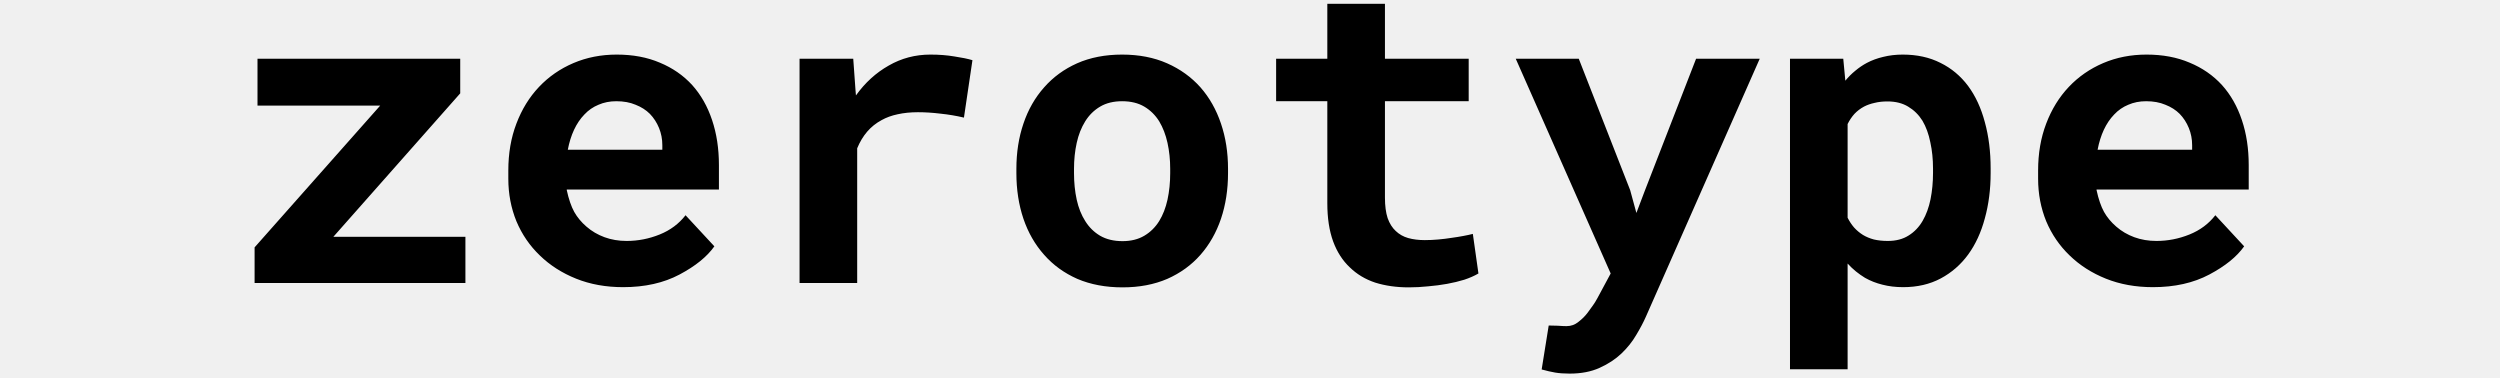
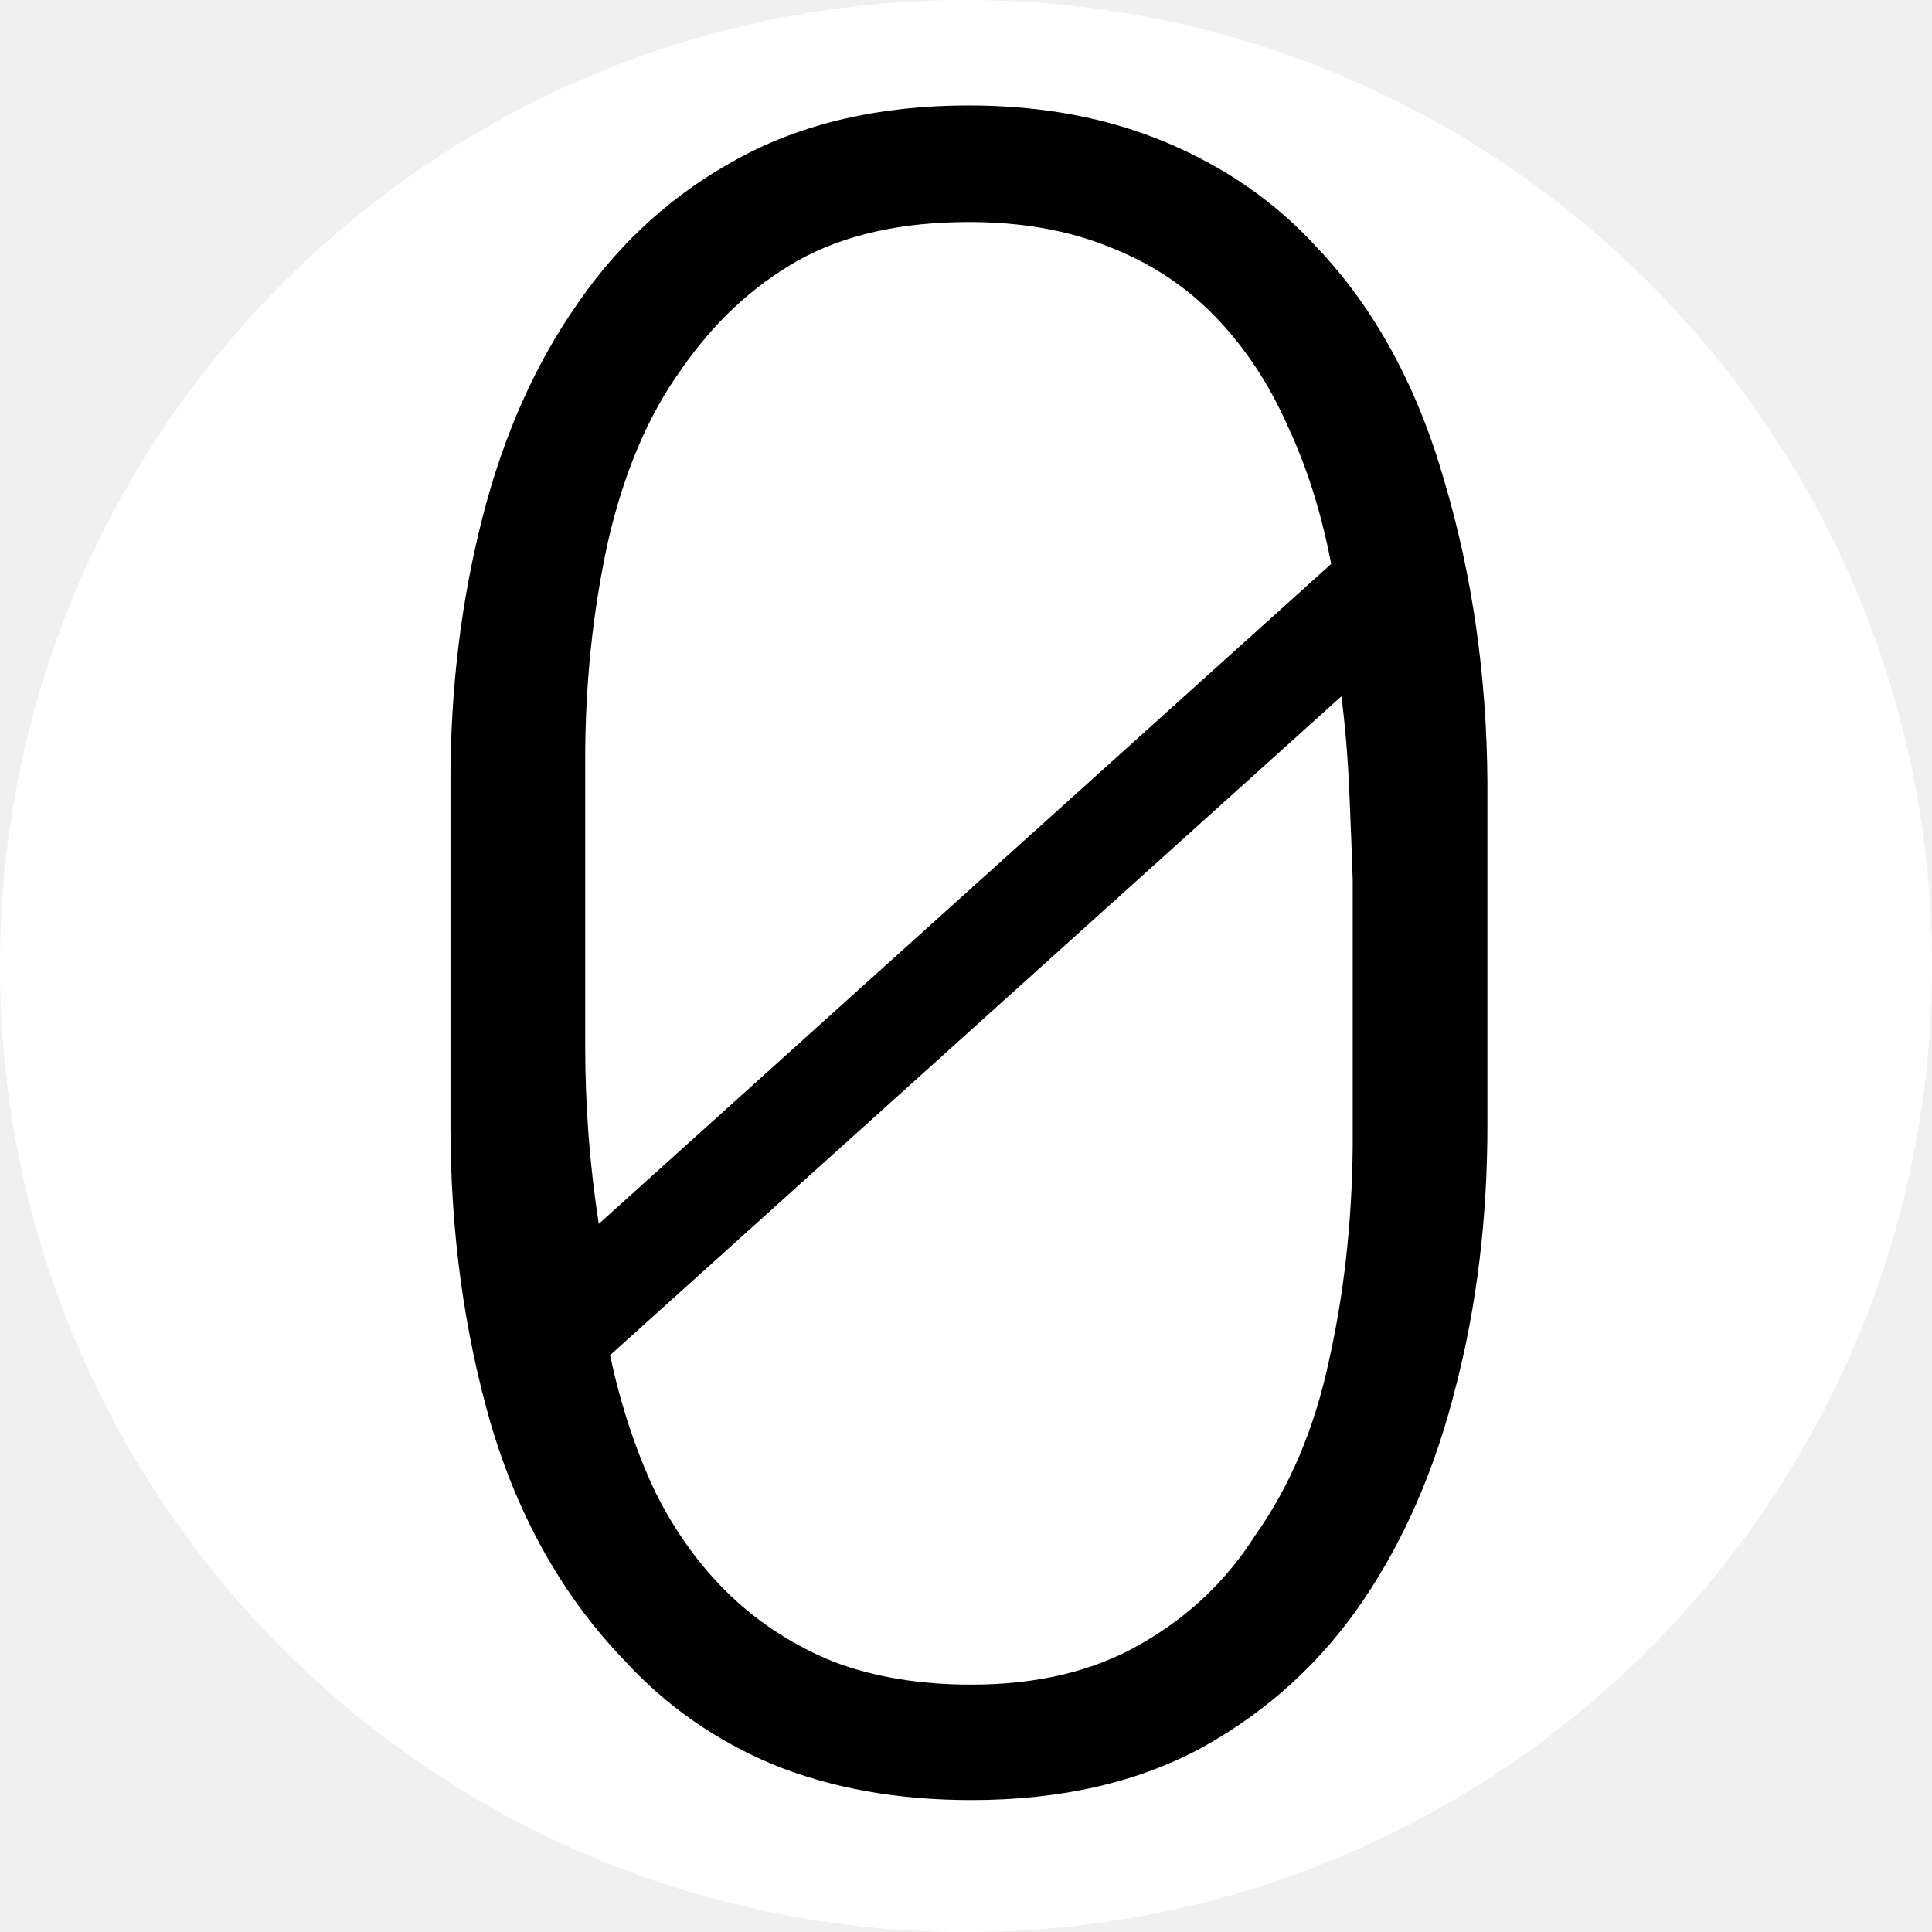
- <svg xmlns="http://www.w3.org/2000/svg" width="265" height="40" viewBox="0 0 265 40" fill="none">
-   <path d="M35.337 25.1H49.334V30H26.987V26.221L40.303 11.191H27.295V6.226H48.784V9.895L35.337 25.1ZM66.055 30.439C64.224 30.439 62.561 30.139 61.067 29.539C59.573 28.938 58.291 28.118 57.222 27.078C56.152 26.052 55.325 24.844 54.739 23.452C54.167 22.046 53.882 20.544 53.882 18.948V18.069C53.882 16.252 54.167 14.597 54.739 13.103C55.31 11.594 56.108 10.298 57.134 9.214C58.159 8.13 59.375 7.288 60.781 6.687C62.188 6.086 63.718 5.786 65.374 5.786C67.087 5.786 68.611 6.072 69.944 6.643C71.291 7.2 72.434 7.991 73.372 9.016C74.294 10.041 74.998 11.279 75.481 12.729C75.964 14.165 76.206 15.754 76.206 17.498V20.09H60.078V20.156C60.283 21.108 60.547 21.877 60.869 22.463C61.191 23.035 61.623 23.555 62.166 24.023C62.722 24.507 63.359 24.88 64.077 25.144C64.795 25.408 65.579 25.54 66.428 25.54C67.629 25.54 68.794 25.312 69.922 24.858C71.05 24.404 71.965 23.723 72.668 22.815L75.723 26.111C74.946 27.209 73.716 28.206 72.031 29.099C70.347 29.993 68.355 30.439 66.055 30.439ZM65.33 10.73C64.641 10.73 64.011 10.854 63.44 11.104C62.869 11.338 62.371 11.682 61.946 12.136C61.506 12.59 61.14 13.132 60.847 13.762C60.554 14.392 60.334 15.095 60.188 15.872H70.207V15.388C70.207 14.744 70.09 14.136 69.856 13.565C69.622 12.993 69.299 12.495 68.889 12.07C68.479 11.66 67.974 11.338 67.373 11.104C66.787 10.854 66.106 10.73 65.33 10.73ZM98.618 5.786C99.541 5.786 100.391 5.852 101.167 5.984C101.958 6.101 102.595 6.233 103.079 6.379L102.178 12.466C101.372 12.275 100.544 12.136 99.695 12.048C98.86 11.946 98.061 11.895 97.3 11.895C96.509 11.895 95.791 11.968 95.147 12.114C94.517 12.246 93.953 12.451 93.455 12.729C92.854 13.052 92.341 13.462 91.916 13.96C91.492 14.458 91.14 15.044 90.862 15.718V30H84.753V6.226H90.444L90.686 9.587L90.73 10.115C91.697 8.767 92.854 7.712 94.202 6.951C95.549 6.174 97.022 5.786 98.618 5.786ZM107.737 17.893C107.737 16.165 107.986 14.568 108.484 13.103C108.982 11.623 109.714 10.342 110.681 9.258C111.633 8.174 112.798 7.324 114.175 6.709C115.566 6.094 117.156 5.786 118.943 5.786C120.73 5.786 122.319 6.094 123.711 6.709C125.103 7.324 126.282 8.174 127.249 9.258C128.201 10.342 128.926 11.623 129.424 13.103C129.922 14.568 130.171 16.165 130.171 17.893V18.355C130.171 20.098 129.922 21.709 129.424 23.189C128.926 24.653 128.201 25.928 127.249 27.012C126.296 28.096 125.125 28.945 123.733 29.561C122.341 30.161 120.759 30.461 118.987 30.461C117.2 30.461 115.603 30.161 114.197 29.561C112.805 28.945 111.633 28.096 110.681 27.012C109.714 25.928 108.982 24.653 108.484 23.189C107.986 21.709 107.737 20.098 107.737 18.355V17.893ZM113.845 18.355C113.845 19.351 113.94 20.288 114.131 21.167C114.321 22.031 114.622 22.786 115.032 23.43C115.442 24.089 115.969 24.609 116.614 24.99C117.273 25.371 118.064 25.561 118.987 25.561C119.88 25.561 120.649 25.371 121.294 24.99C121.938 24.609 122.466 24.089 122.876 23.43C123.271 22.786 123.564 22.031 123.755 21.167C123.945 20.288 124.041 19.351 124.041 18.355V17.893C124.041 16.926 123.945 16.011 123.755 15.146C123.564 14.282 123.271 13.521 122.876 12.861C122.466 12.202 121.938 11.682 121.294 11.301C120.649 10.92 119.866 10.73 118.943 10.73C118.035 10.73 117.258 10.92 116.614 11.301C115.969 11.682 115.442 12.202 115.032 12.861C114.622 13.521 114.321 14.282 114.131 15.146C113.94 16.011 113.845 16.926 113.845 17.893V18.355ZM146.804 0.403V6.226H155.681V10.73H146.804V20.947C146.804 21.811 146.899 22.537 147.09 23.123C147.295 23.694 147.581 24.148 147.947 24.485C148.313 24.836 148.752 25.085 149.265 25.232C149.792 25.378 150.378 25.452 151.023 25.452C151.492 25.452 151.968 25.43 152.451 25.386C152.949 25.342 153.425 25.283 153.879 25.21C154.319 25.151 154.729 25.085 155.11 25.012C155.505 24.939 155.842 24.866 156.121 24.793L156.714 28.989C156.289 29.238 155.791 29.458 155.22 29.648C154.648 29.824 154.041 29.971 153.396 30.088C152.751 30.205 152.078 30.293 151.375 30.352C150.686 30.425 150.005 30.461 149.331 30.461C148.027 30.461 146.841 30.293 145.771 29.956C144.717 29.605 143.816 29.062 143.069 28.33C142.307 27.612 141.721 26.697 141.311 25.584C140.901 24.456 140.696 23.108 140.696 21.541V10.73H135.269V6.226H140.696V0.403H146.804ZM166.382 39.602C165.796 39.602 165.283 39.565 164.844 39.492C164.419 39.419 163.943 39.309 163.416 39.163L164.163 34.504C164.412 34.504 164.727 34.512 165.107 34.526C165.503 34.556 165.818 34.57 166.052 34.57C166.536 34.57 166.96 34.416 167.327 34.109C167.708 33.816 168.03 33.494 168.293 33.142C168.557 32.791 168.748 32.527 168.865 32.351C168.997 32.175 169.15 31.926 169.326 31.604L170.732 28.989L160.669 6.226H167.349L172.798 20.156L173.457 22.573L174.358 20.2L179.785 6.226H186.531L174.468 33.56C174.204 34.16 173.86 34.812 173.435 35.515C173.025 36.218 172.505 36.87 171.875 37.471C171.245 38.071 170.476 38.577 169.568 38.987C168.674 39.397 167.612 39.602 166.382 39.602ZM189.739 39.141V6.226H195.386L195.605 8.555C195.928 8.159 196.279 7.808 196.66 7.5C197.041 7.178 197.451 6.899 197.891 6.665C198.418 6.387 198.997 6.174 199.626 6.028C200.271 5.867 200.959 5.786 201.692 5.786C203.201 5.786 204.534 6.079 205.691 6.665C206.848 7.236 207.822 8.049 208.613 9.104C209.404 10.173 209.998 11.455 210.393 12.949C210.803 14.429 211.008 16.069 211.008 17.871V18.332C211.008 20.061 210.803 21.665 210.393 23.145C209.998 24.624 209.412 25.898 208.635 26.968C207.844 28.052 206.87 28.901 205.713 29.517C204.556 30.132 203.23 30.439 201.736 30.439C200.945 30.439 200.212 30.352 199.539 30.176C198.879 30.015 198.264 29.773 197.693 29.451C197.356 29.246 197.034 29.019 196.726 28.77C196.418 28.52 196.125 28.242 195.847 27.935V39.141H189.739ZM204.9 17.871C204.9 16.875 204.805 15.945 204.614 15.081C204.438 14.202 204.16 13.44 203.779 12.795C203.384 12.165 202.878 11.668 202.263 11.301C201.663 10.935 200.93 10.752 200.066 10.752C199.568 10.752 199.114 10.803 198.704 10.906C198.293 10.994 197.92 11.126 197.583 11.301C197.202 11.506 196.865 11.763 196.572 12.07C196.294 12.378 196.052 12.737 195.847 13.147V23.079C196.038 23.459 196.265 23.804 196.528 24.111C196.807 24.419 197.122 24.683 197.473 24.902C197.81 25.107 198.198 25.269 198.638 25.386C199.077 25.488 199.568 25.54 200.11 25.54C200.974 25.54 201.707 25.349 202.307 24.968C202.922 24.587 203.42 24.067 203.801 23.408C204.182 22.749 204.46 21.987 204.636 21.123C204.812 20.244 204.9 19.314 204.9 18.332V17.871ZM228.213 30.439C226.382 30.439 224.719 30.139 223.225 29.539C221.731 28.938 220.449 28.118 219.38 27.078C218.311 26.052 217.483 24.844 216.897 23.452C216.326 22.046 216.04 20.544 216.04 18.948V18.069C216.04 16.252 216.326 14.597 216.897 13.103C217.468 11.594 218.267 10.298 219.292 9.214C220.317 8.13 221.533 7.288 222.939 6.687C224.346 6.086 225.876 5.786 227.532 5.786C229.246 5.786 230.769 6.072 232.102 6.643C233.45 7.2 234.592 7.991 235.53 9.016C236.453 10.041 237.156 11.279 237.639 12.729C238.123 14.165 238.364 15.754 238.364 17.498V20.09H222.236V20.156C222.441 21.108 222.705 21.877 223.027 22.463C223.35 23.035 223.782 23.555 224.324 24.023C224.88 24.507 225.518 24.88 226.235 25.144C226.953 25.408 227.737 25.54 228.586 25.54C229.788 25.54 230.952 25.312 232.08 24.858C233.208 24.404 234.124 23.723 234.827 22.815L237.881 26.111C237.104 27.209 235.874 28.206 234.189 29.099C232.505 29.993 230.513 30.439 228.213 30.439ZM227.488 10.73C226.799 10.73 226.169 10.854 225.598 11.104C225.027 11.338 224.529 11.682 224.104 12.136C223.665 12.59 223.298 13.132 223.005 13.762C222.712 14.392 222.493 15.095 222.346 15.872H232.366V15.388C232.366 14.744 232.249 14.136 232.014 13.565C231.78 12.993 231.458 12.495 231.047 12.07C230.637 11.66 230.132 11.338 229.531 11.104C228.945 10.854 228.264 10.73 227.488 10.73Z" fill="black" />
+ <svg xmlns="http://www.w3.org/2000/svg" width="50" height="50" viewBox="0 0 50 50" fill="none">
+   <circle cx="25" cy="25" r="25" fill="white" />
+   <path d="M38.494 29.125C38.494 31.527 38.221 33.783 37.674 35.893C37.147 38.002 36.346 39.848 35.272 41.43C34.197 43.012 32.82 44.272 31.141 45.209C29.461 46.127 27.459 46.586 25.135 46.586C23.24 46.586 21.541 46.283 20.037 45.678C18.533 45.053 17.244 44.154 16.17 42.982C14.588 41.342 13.435 39.31 12.713 36.889C12.01 34.467 11.658 31.879 11.658 29.125V20.219C11.658 17.836 11.932 15.57 12.479 13.422C13.025 11.273 13.855 9.408 14.969 7.826C16.062 6.244 17.439 5.004 19.1 4.105C20.779 3.188 22.771 2.729 25.076 2.729C26.971 2.729 28.68 3.051 30.203 3.695C31.727 4.34 33.016 5.238 34.07 6.391C35.574 7.973 36.678 9.994 37.381 12.455C38.103 14.896 38.475 17.484 38.494 20.219V29.125ZM15.496 31.674L34.451 14.594C34.197 13.266 33.816 12.065 33.309 10.99C32.82 9.896 32.195 8.959 31.434 8.178C30.672 7.396 29.764 6.801 28.709 6.391C27.654 5.961 26.443 5.746 25.076 5.746C23.318 5.746 21.844 6.078 20.652 6.742C19.48 7.406 18.475 8.344 17.635 9.555C16.775 10.746 16.141 12.24 15.73 14.037C15.34 15.834 15.145 17.699 15.145 19.633V27.104C15.145 27.846 15.174 28.607 15.232 29.389C15.291 30.15 15.379 30.912 15.496 31.674ZM35.008 29.682V22.768C34.988 22.143 34.959 21.381 34.92 20.482C34.881 19.584 34.812 18.764 34.715 18.021L15.789 35.072C16.062 36.361 16.453 37.543 16.961 38.617C17.488 39.672 18.143 40.57 18.924 41.312C19.686 42.035 20.574 42.602 21.59 43.012C22.625 43.402 23.807 43.598 25.135 43.598C26.854 43.598 28.318 43.246 29.529 42.543C30.76 41.84 31.746 40.902 32.488 39.73C33.387 38.461 34.022 36.957 34.393 35.219C34.783 33.48 34.988 31.635 35.008 29.682Z" fill="black" />
</svg>
